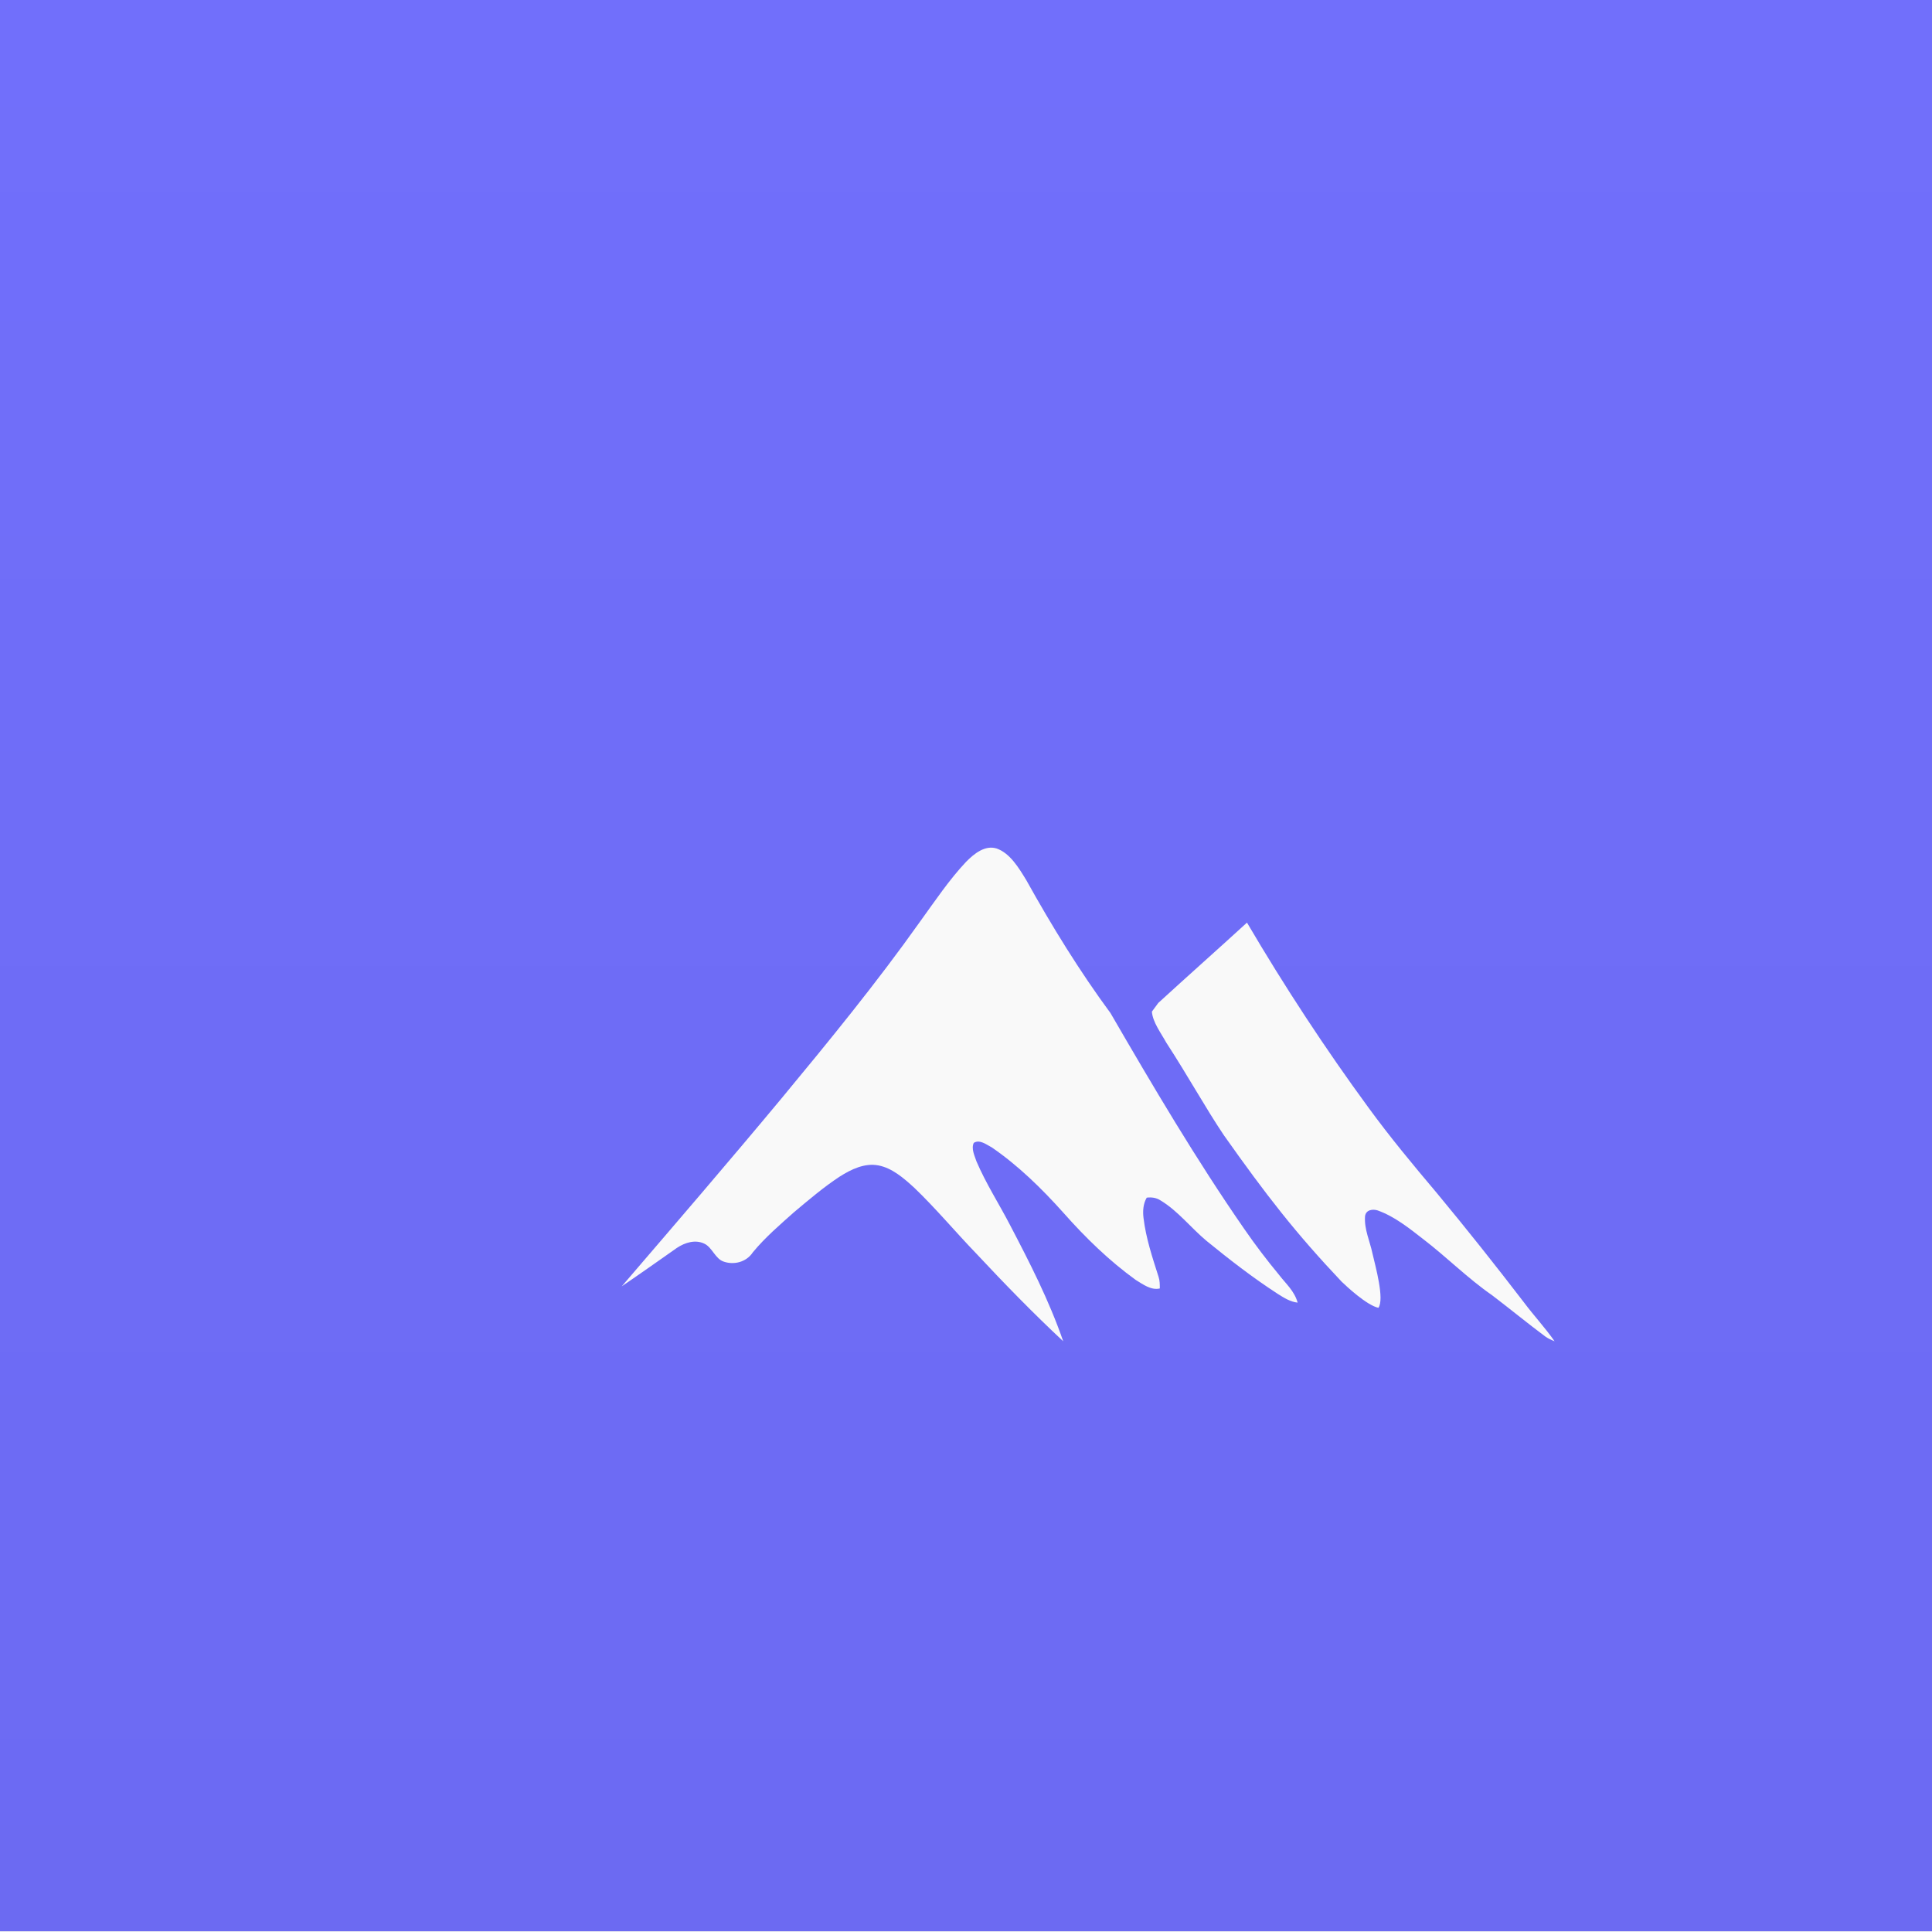
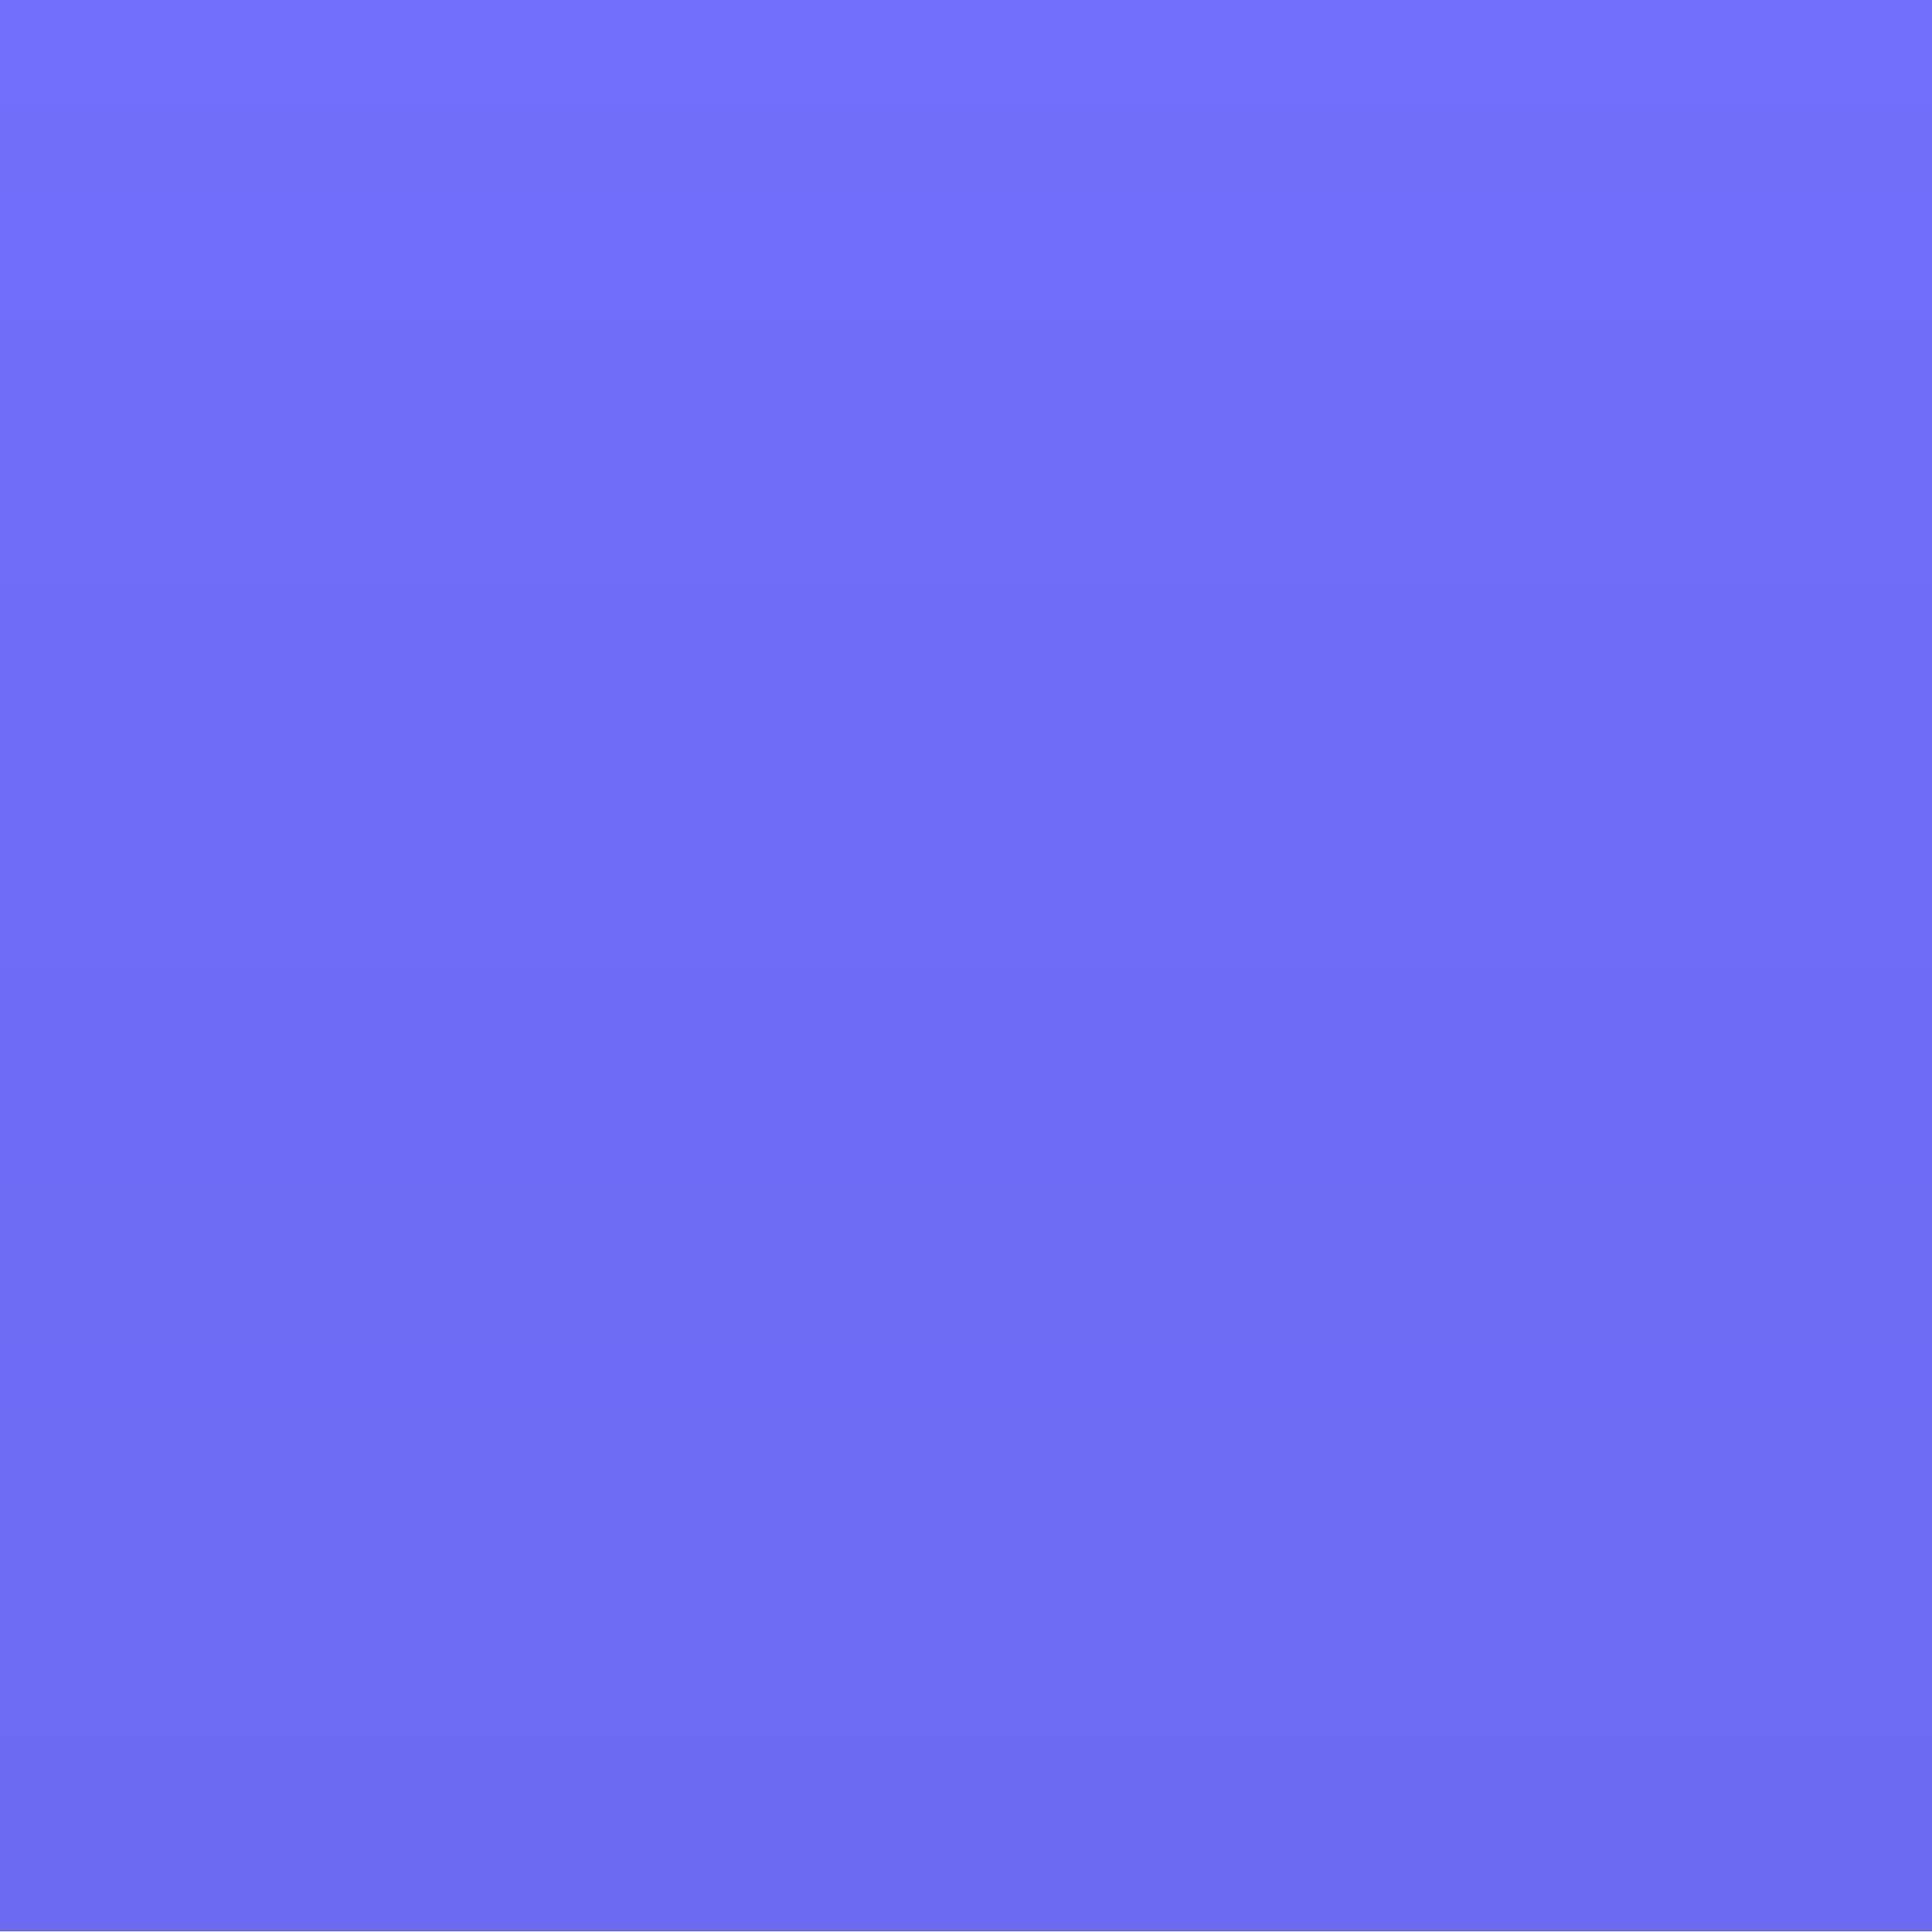
<svg xmlns="http://www.w3.org/2000/svg" width="48" height="48" version="1.1" viewBox="0 0 12.7 12.7" id="svg51">
  <defs id="defs7">
    <linearGradient id="a" x1="48.979" x2="48.979" y1="92.935" y2="105.64" gradientUnits="userSpaceOnUse" gradientTransform="translate(-42.629,-92.94)">
      <stop stop-color="#716ffb" offset="0" id="stop2" />
      <stop stop-color="#6c6af2" offset="1" id="stop4" />
    </linearGradient>
  </defs>
  <rect x="1.6174316e-06" y="-0.005" width="12.7" height="12.7" rx="0" style="fill:url(#a);fill-rule:evenodd;paint-order:stroke fill markers" id="rect9" />
  <g style="stroke-width:1.649" id="g47" transform="matrix(0.42504,-0.43283,0.42504,0.43283,-73.15883,20.43973)">
    <path style="fill:#ffffff" id="path27" d="m 122.93,95.879 1.692,1.69 c 4.119,-2.562 3.765,-5.452 3.765,-5.452 0,0 -2.926,-0.32 -5.456,3.761" />
    <path style="fill:none;stroke:#231f20;stroke-width:0.436;stroke-linecap:round;stroke-linejoin:round;stroke-miterlimit:10" id="path29" stroke-miterlimit="10" d="m 122.93,95.879 1.692,1.69 c 4.119,-2.562 3.765,-5.452 3.765,-5.452 0,0 -2.926,-0.32 -5.456,3.761 z" />
    <path style="fill:#d1d3d4" id="path31" d="m 122.93,95.879 -0.869,-0.868 1.965,-0.648 z" />
    <path style="fill:none;stroke:#231f20;stroke-width:0.436;stroke-linecap:round;stroke-linejoin:round;stroke-miterlimit:10" id="path33" stroke-miterlimit="10" d="m 122.93,95.879 -0.869,-0.868 1.965,-0.648 z" />
    <path style="fill:#d1d3d4" id="path35" d="m 124.62,97.569 0.869,0.868 0.649,-1.964 z" />
    <path style="fill:none;stroke:#231f20;stroke-width:0.436;stroke-linecap:round;stroke-linejoin:round;stroke-miterlimit:10" id="path37" stroke-miterlimit="10" d="m 124.62,97.569 0.869,0.868 0.649,-1.964 z" />
    <path style="fill:#d1d3d4" id="path39" d="m 126.47,94.904 c -0.246,0.246 -0.645,0.246 -0.892,0 -0.246,-0.246 -0.246,-0.645 0,-0.891 0.246,-0.246 0.646,-0.246 0.892,0 0.246,0.246 0.246,0.645 0,0.891" />
    <path style="fill:none;stroke:#231f20;stroke-width:0.436;stroke-linecap:round;stroke-linejoin:round;stroke-miterlimit:10" id="path41" stroke-miterlimit="10" d="m 126.47,94.904 c -0.246,0.246 -0.645,0.246 -0.892,0 -0.246,-0.246 -0.246,-0.645 0,-0.891 0.246,-0.246 0.646,-0.246 0.892,0 0.246,0.246 0.246,0.645 0,0.891 z" />
    <path style="fill:#d1d3d4" id="path43" d="m 123.3,98.205 c -0.29,0.29 -1.966,0.914 -1.966,0.914 0,0 0.624,-1.674 0.914,-1.965 0.29,-0.29 0.761,-0.29 1.052,0 0.29,0.29 0.29,0.761 0,1.051" />
    <path style="fill:none;stroke:#231f20;stroke-width:0.436;stroke-linecap:round;stroke-linejoin:round;stroke-miterlimit:10" id="path45" stroke-miterlimit="10" d="m 123.3,98.205 c -0.29,0.29 -1.966,0.914 -1.966,0.914 0,0 0.624,-1.674 0.914,-1.965 0.29,-0.29 0.761,-0.29 1.052,0 0.29,0.29 0.29,0.761 0,1.051 z" />
  </g>
  <g id="g24" transform="matrix(0.01513182,0,0,-0.01513182,6.834641,5.301495)" style="fill:#f9f9f9;stroke-width:23.314" />
  <g id="g28" transform="matrix(0.01513182,0,0,-0.01513182,8.113365,6.178128)" style="fill:#f9f9f9;stroke-width:23.314" />
  <g id="g32" transform="matrix(0.01513182,0,0,-0.01513182,10.84524,6.892688)" style="fill:#f9f9f9;stroke-width:23.314" />
-   <g id="g834" transform="translate(0,0.3497881)">
-     <path id="path26" style="fill:#f9f9f9;fill-opacity:1;fill-rule:nonzero;stroke:none;stroke-width:0.353" d="m 6.35,5.316 c 0.055,-0.056 0.126,-0.112 0.202,-0.088 0.087,0.031 0.144,0.125 0.195,0.209 0.169,0.304 0.351,0.599 0.553,0.873 0.28,0.483 0.564,0.964 0.878,1.417 0.073,0.106 0.15,0.207 0.231,0.305 0.044,0.057 0.1,0.105 0.121,0.181 -0.047,-0.005 -0.089,-0.031 -0.13,-0.057 C 8.238,8.051 8.083,7.931 7.931,7.807 7.829,7.722 7.742,7.609 7.63,7.542 c -0.028,-0.019 -0.061,-0.023 -0.092,-0.019 -0.023,0.039 -0.027,0.088 -0.021,0.134 0.016,0.134 0.059,0.261 0.099,0.387 0.008,0.024 0.008,0.05 0.008,0.076 -0.057,0.013 -0.109,-0.026 -0.158,-0.056 C 7.294,7.94 7.137,7.788 6.991,7.623 6.847,7.462 6.692,7.311 6.52,7.193 6.484,7.174 6.439,7.138 6.401,7.163 c -0.018,0.039 0.006,0.085 0.018,0.122 0.063,0.147 0.148,0.278 0.221,0.419 C 6.768,7.949 6.896,8.198 6.989,8.467 6.793,8.284 6.604,8.09 6.419,7.892 6.281,7.749 6.153,7.595 6.011,7.459 5.94,7.394 5.864,7.328 5.774,7.311 5.684,7.294 5.596,7.336 5.519,7.385 5.414,7.454 5.317,7.537 5.219,7.619 5.126,7.702 5.031,7.783 4.949,7.882 4.906,7.948 4.824,7.966 4.759,7.944 4.702,7.927 4.682,7.849 4.629,7.825 4.57,7.797 4.503,7.818 4.45,7.853 4.329,7.938 4.209,8.023 4.087,8.106 4.438,7.697 4.79,7.288 5.136,6.872 5.449,6.494 5.761,6.113 6.049,5.707 6.146,5.573 6.239,5.434 6.35,5.316" />
-     <path id="path30" style="fill:#f9f9f9;fill-opacity:1;fill-rule:nonzero;stroke:none;stroke-width:0.353" d="M 7.614,6.243 C 7.806,6.067 8.006,5.89 8.197,5.715 c 0.248,0.422 0.515,0.829 0.8,1.218 0.141,0.193 0.292,0.375 0.445,0.556 0.196,0.236 0.388,0.478 0.576,0.723 0.065,0.087 0.139,0.166 0.201,0.255 -0.022,-0.009 -0.043,-0.018 -0.062,-0.032 C 10.04,8.348 9.926,8.254 9.809,8.165 9.65,8.055 9.51,7.914 9.356,7.796 9.261,7.722 9.166,7.646 9.056,7.607 c -0.03,-0.01 -0.078,-0.006 -0.083,0.039 -0.006,0.085 0.032,0.163 0.049,0.244 0.019,0.083 0.08,0.3 0.039,0.357 C 8.985,8.231 8.851,8.106 8.819,8.075 8.519,7.758 8.325,7.509 8.044,7.111 7.925,6.934 7.811,6.726 7.666,6.503 7.632,6.441 7.577,6.369 7.572,6.3" />
-   </g>
</svg>
